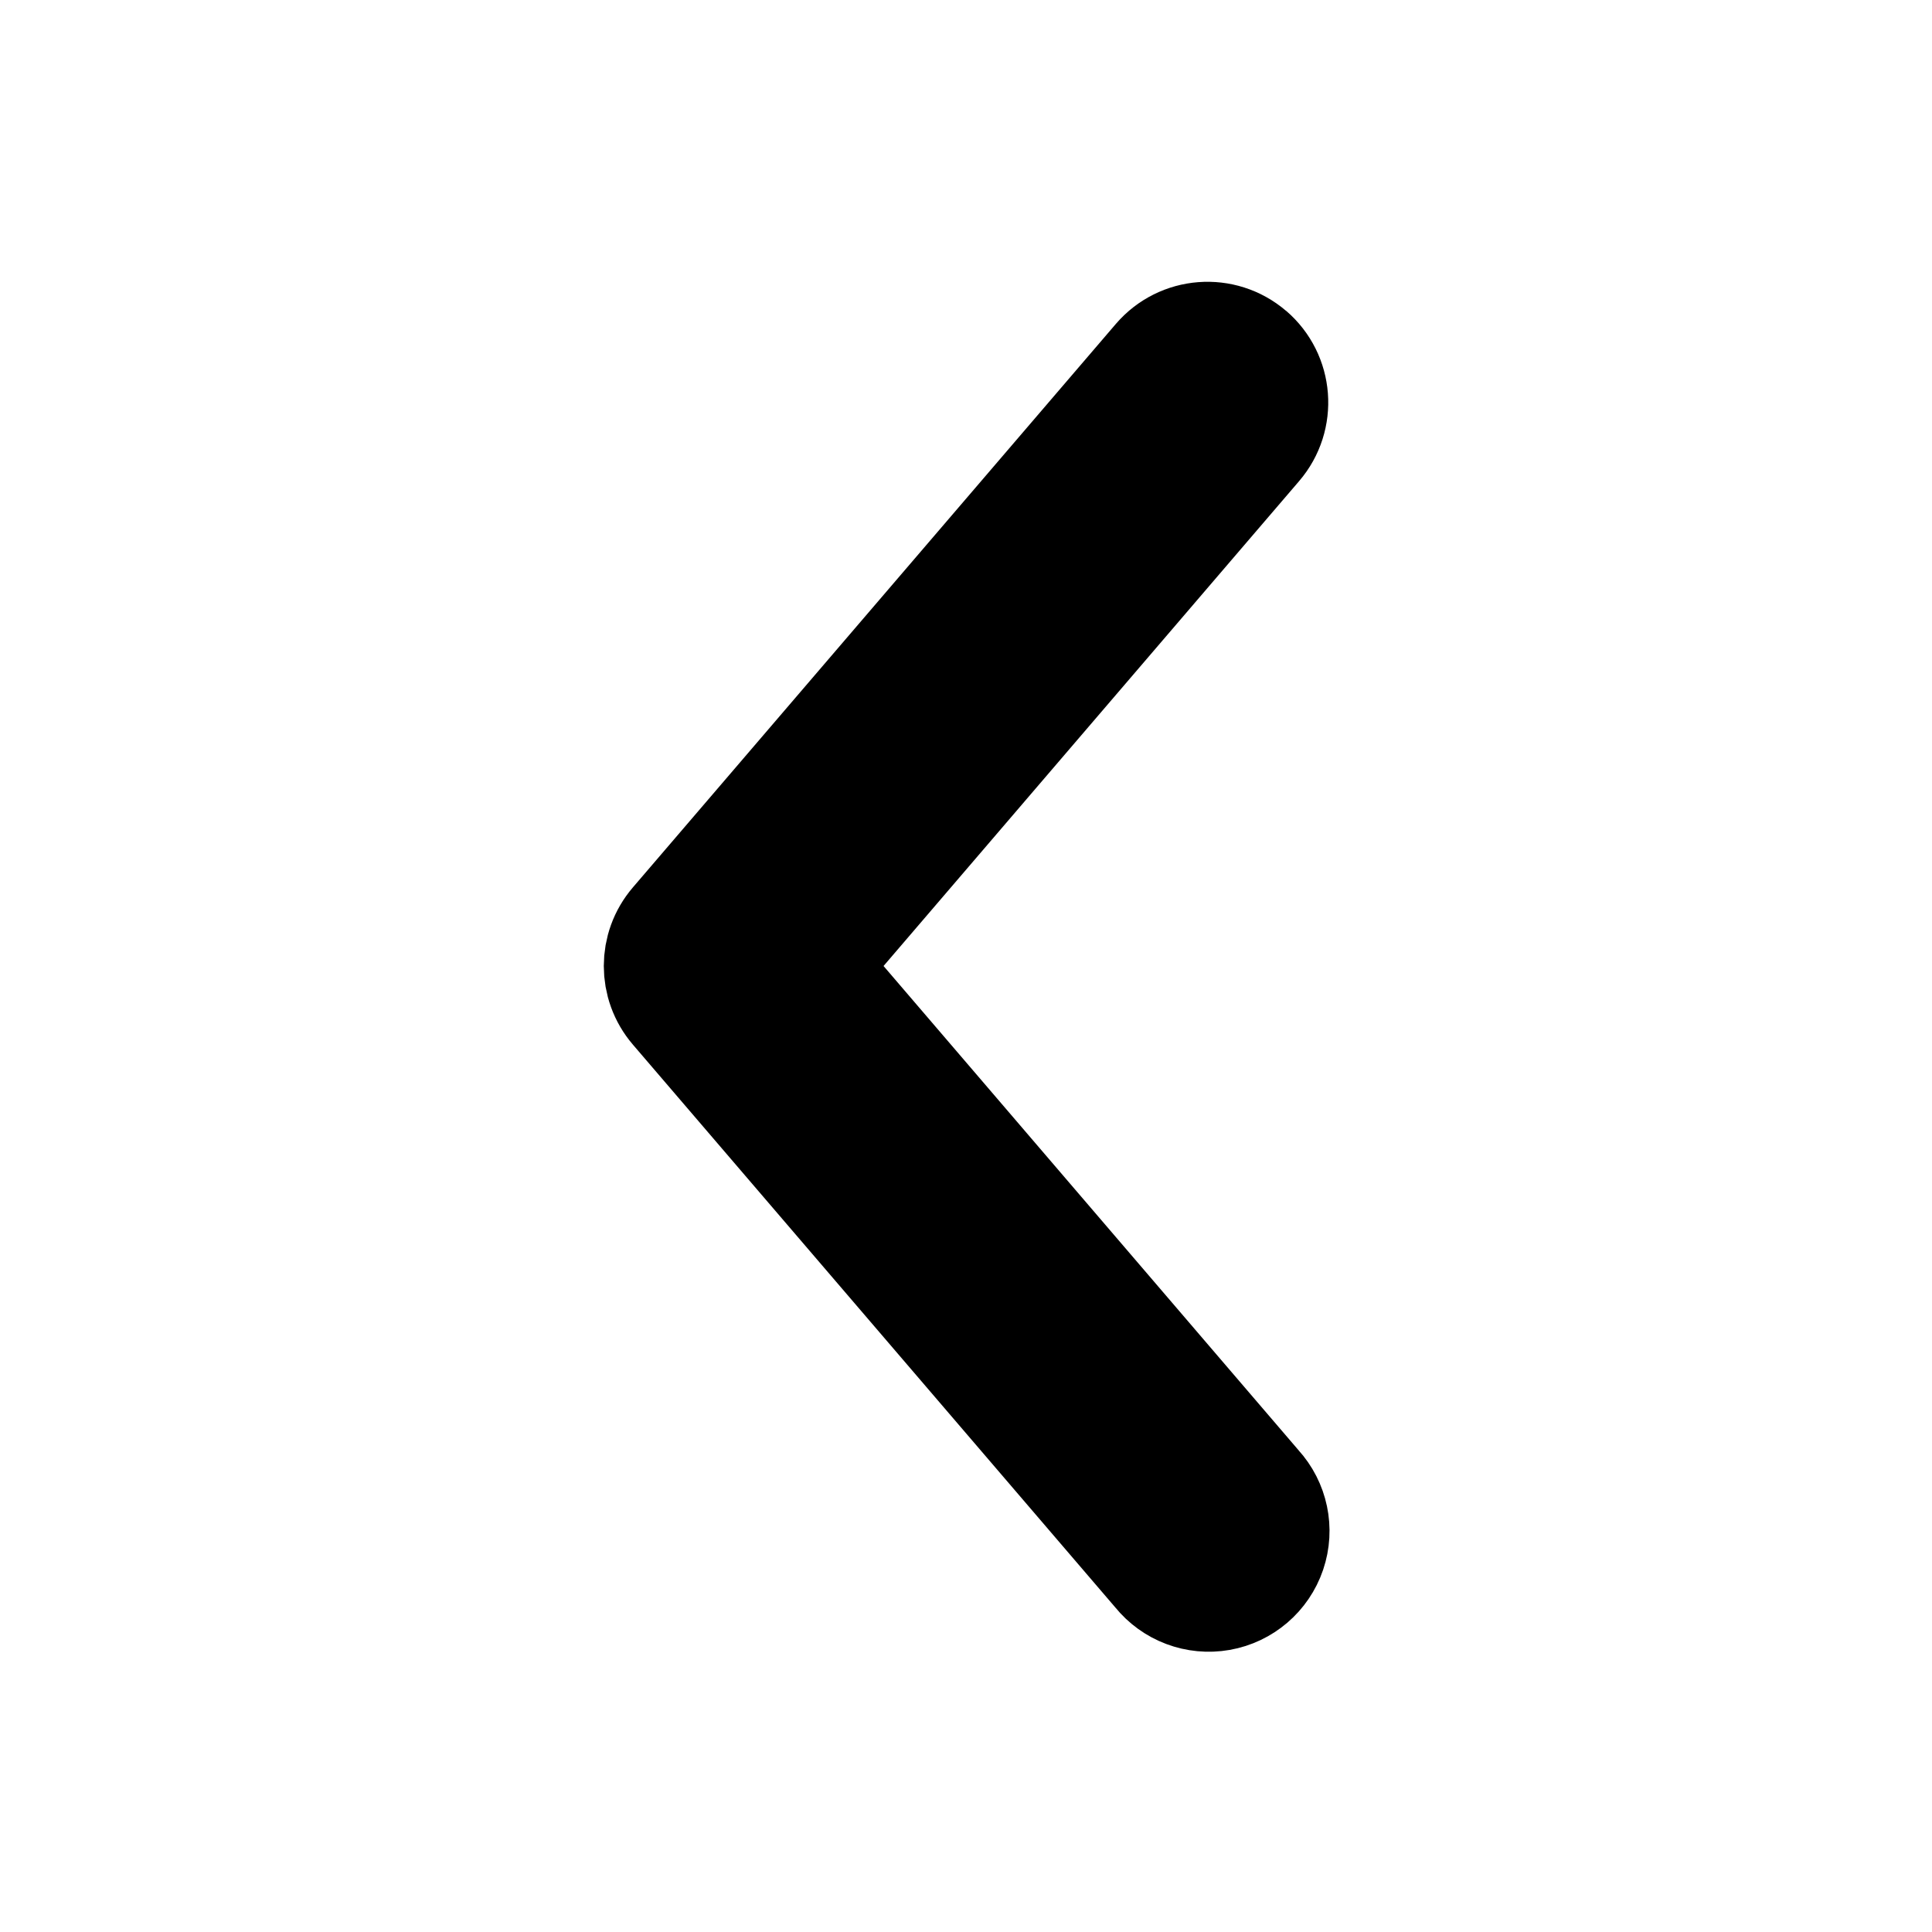
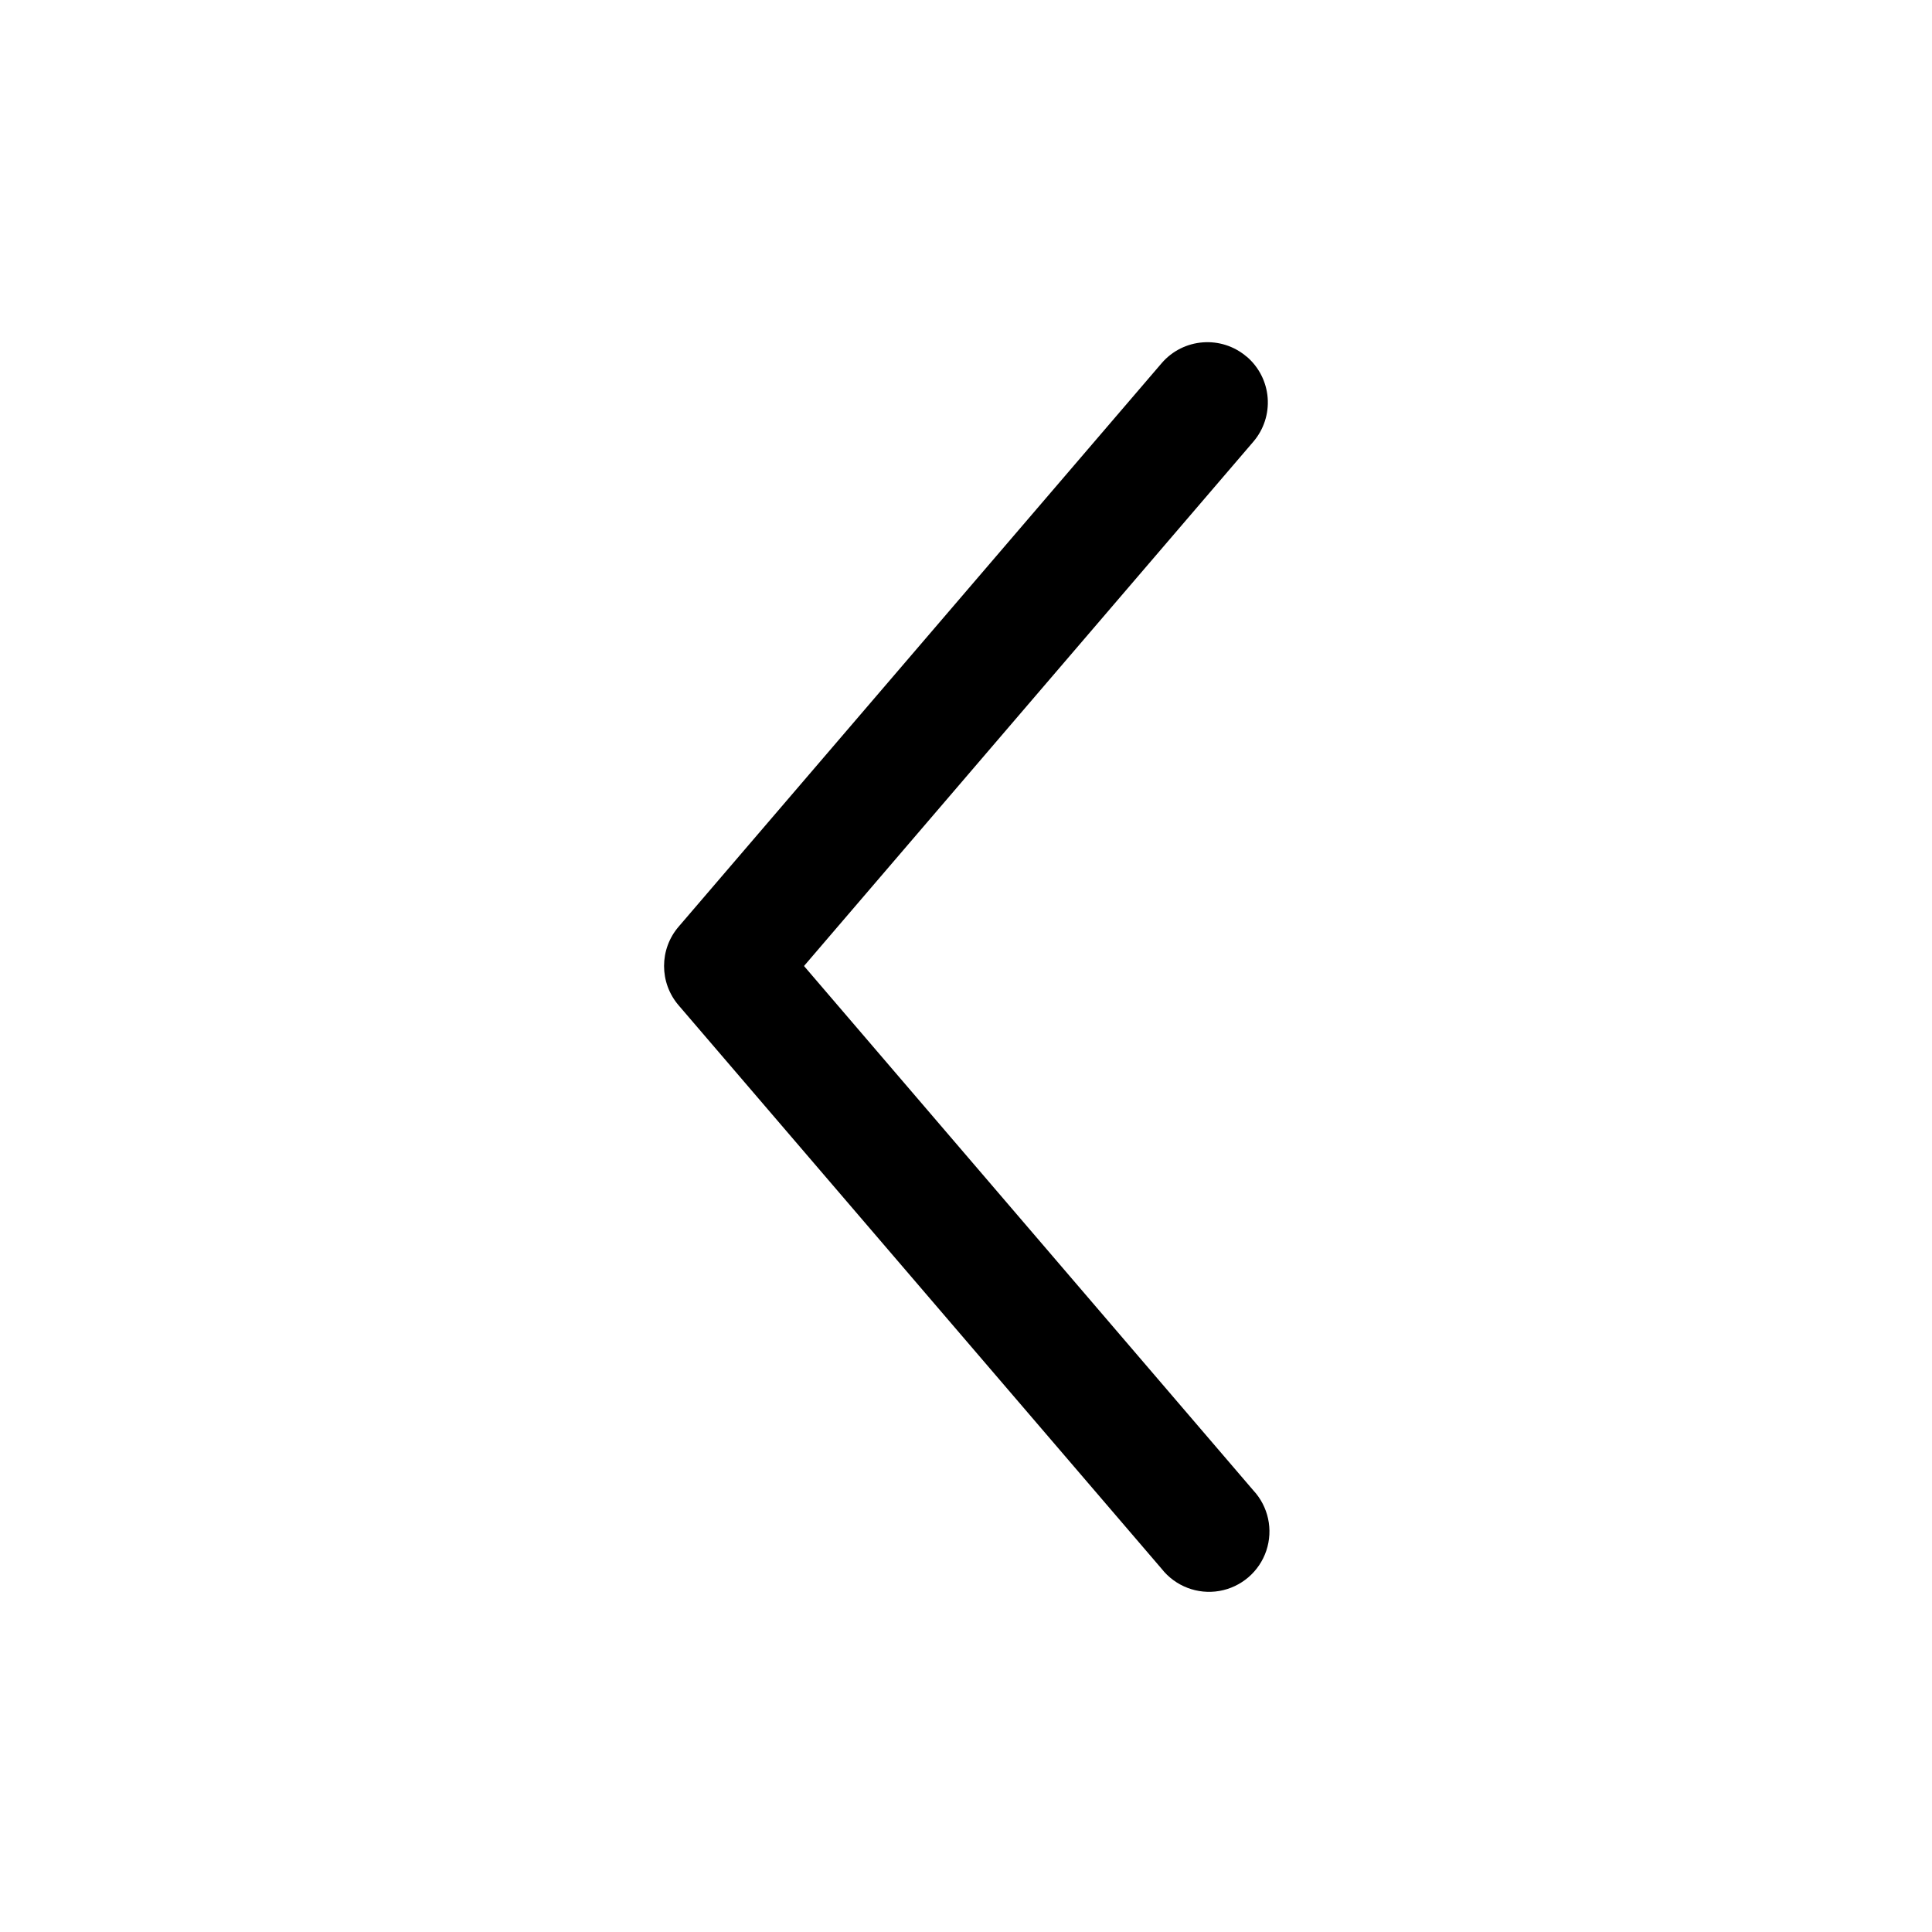
- <svg xmlns="http://www.w3.org/2000/svg" fill="none" stroke-width="1.5" aria-hidden="true" data-slot="icon" viewBox="0 0 24 24" stroke="currentColor">
-   <path fill="#000" fill-rule="evenodd" d="M15.488 4.43a.75.75 0 0 1 .081 1.058L9.988 12l5.581 6.512a.75.75 0 1 1-1.138.976l-6-7a.75.75 0 0 1 0-.976l6-7a.75.75 0 0 1 1.057-.081" clip-rule="evenodd" />
+ <svg xmlns="http://www.w3.org/2000/svg" aria-hidden="true" data-slot="icon" viewBox="0 0 20 20" width="1em" height="1em" fill="currentColor">
+   <path fill-rule="evenodd" d="M12.906 3.692a.624.624 0 0 1 .068.881L8.323 10l4.65 5.427a.625.625 0 1 1-.948.813l-5-5.833a.625.625 0 0 1 0-.814l5-5.833a.625.625 0 0 1 .881-.067" clip-rule="evenodd" />
</svg>
